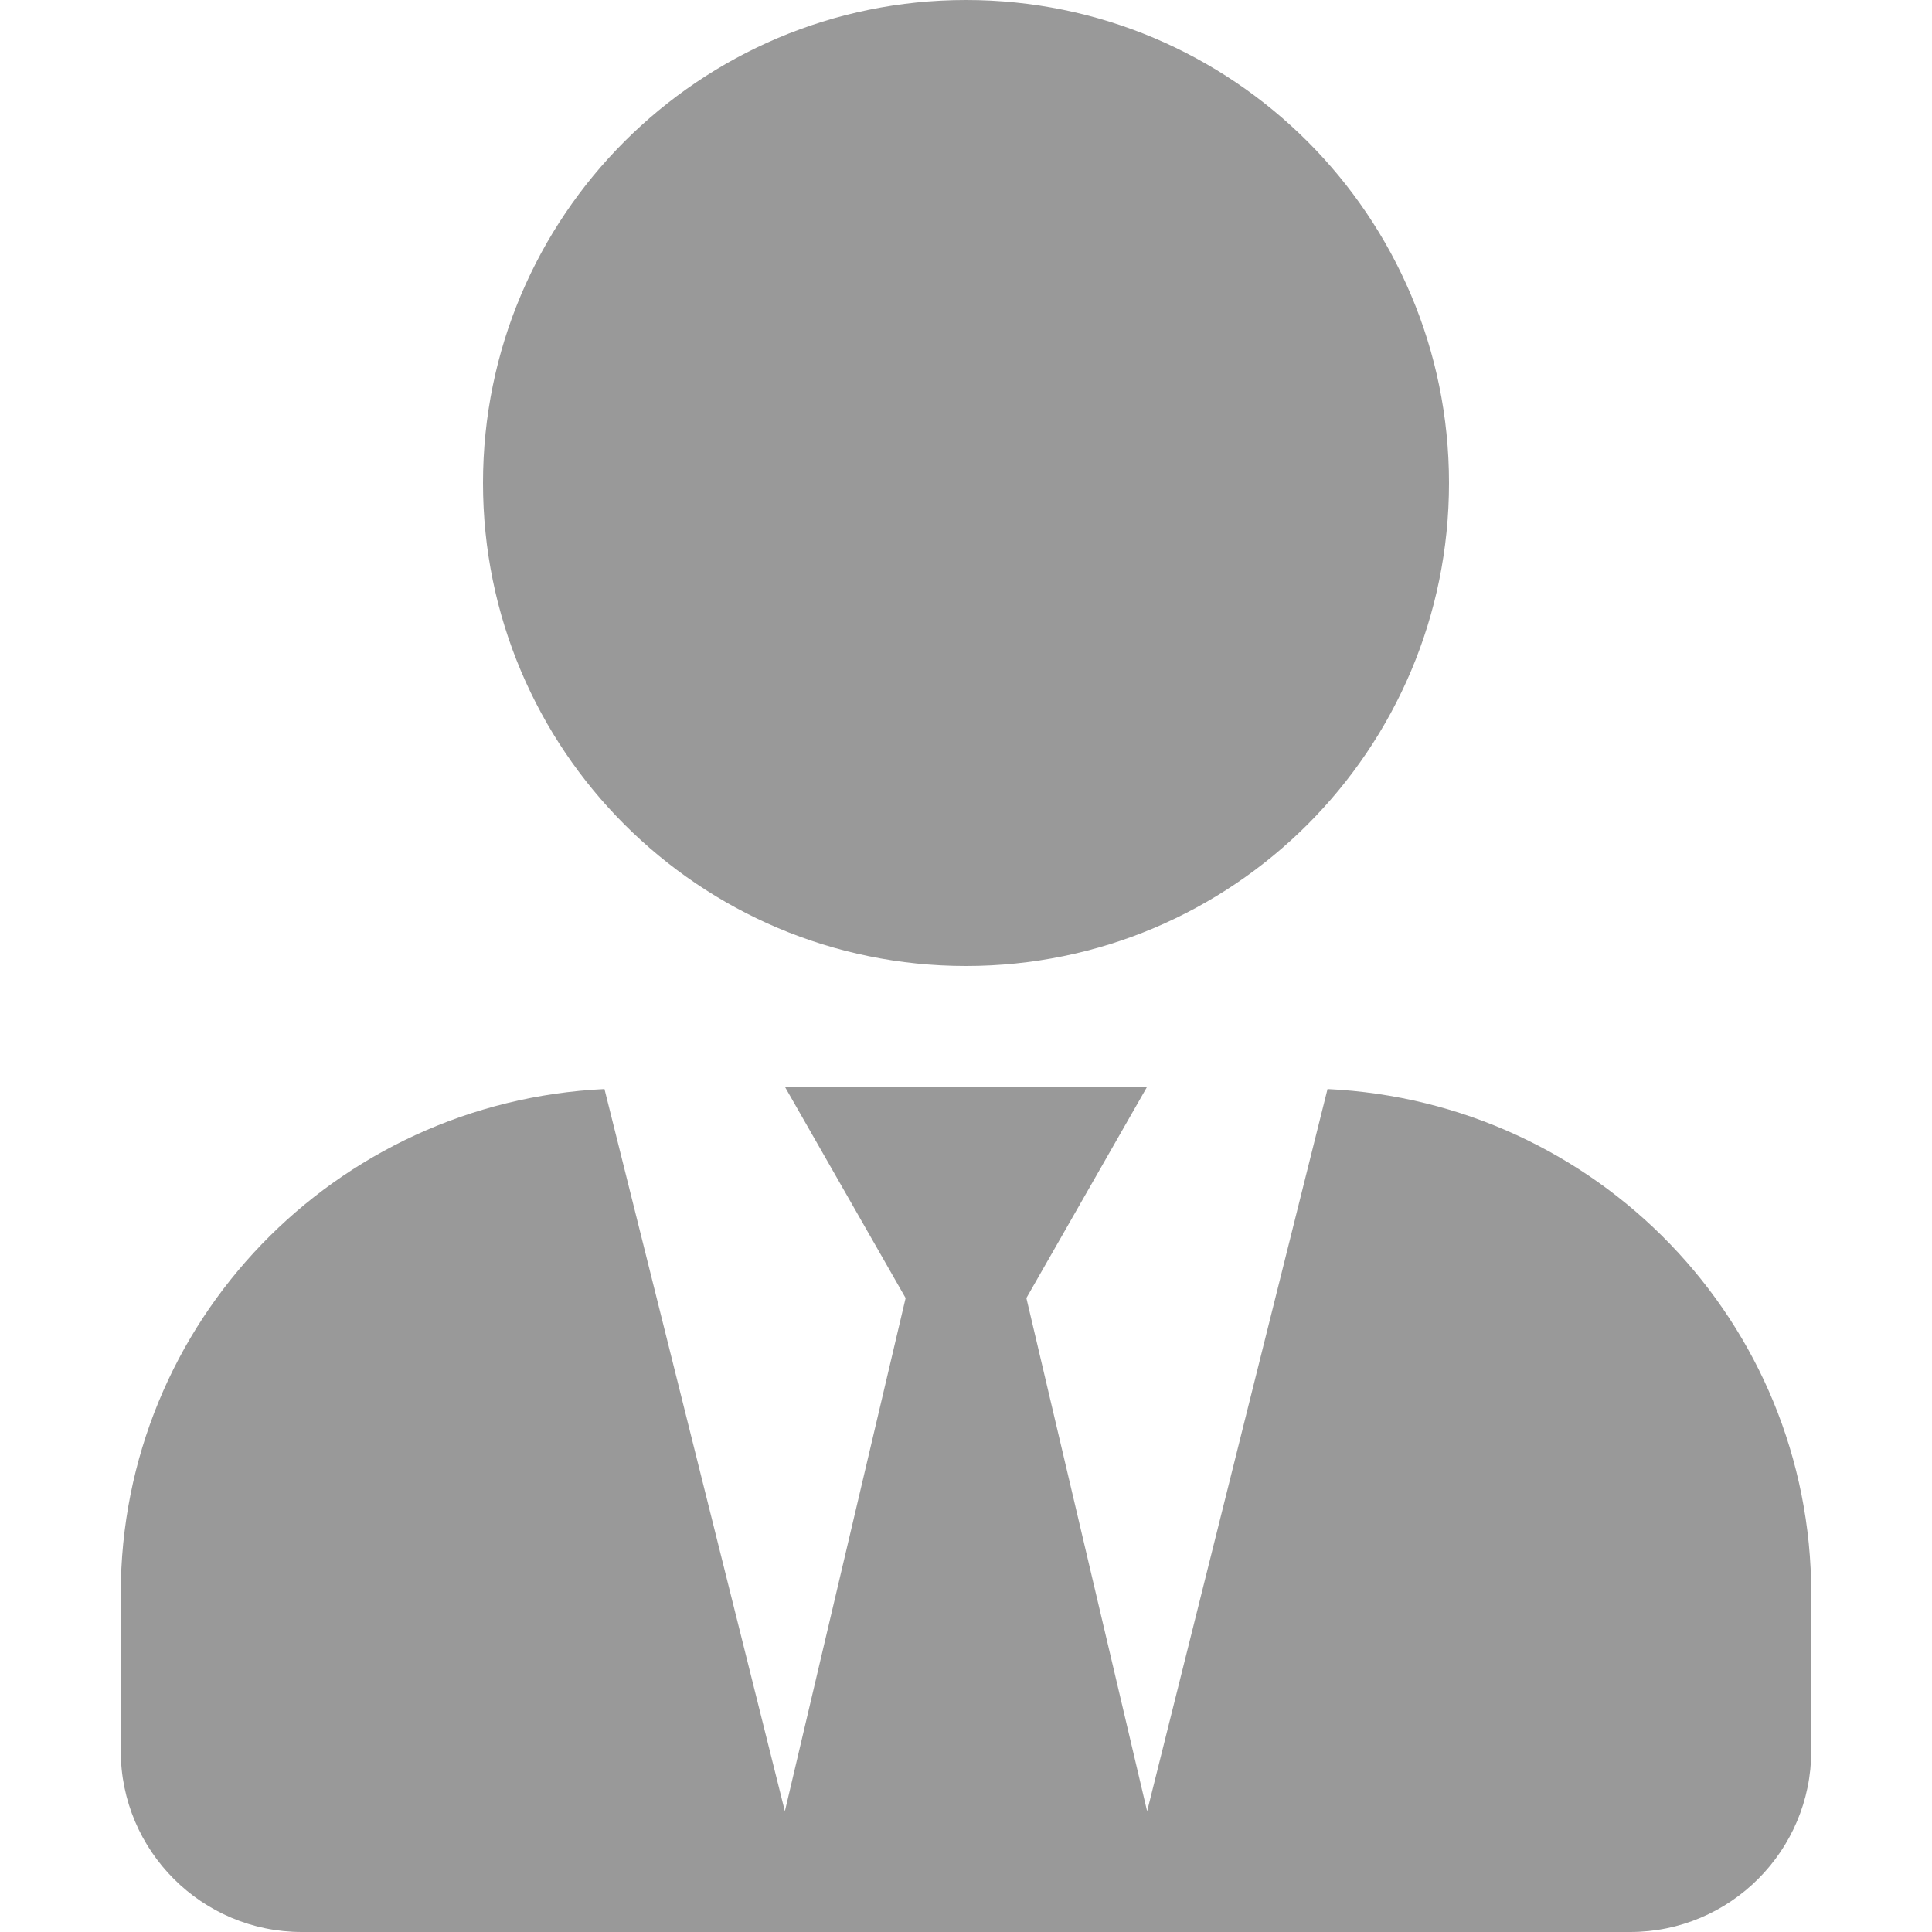
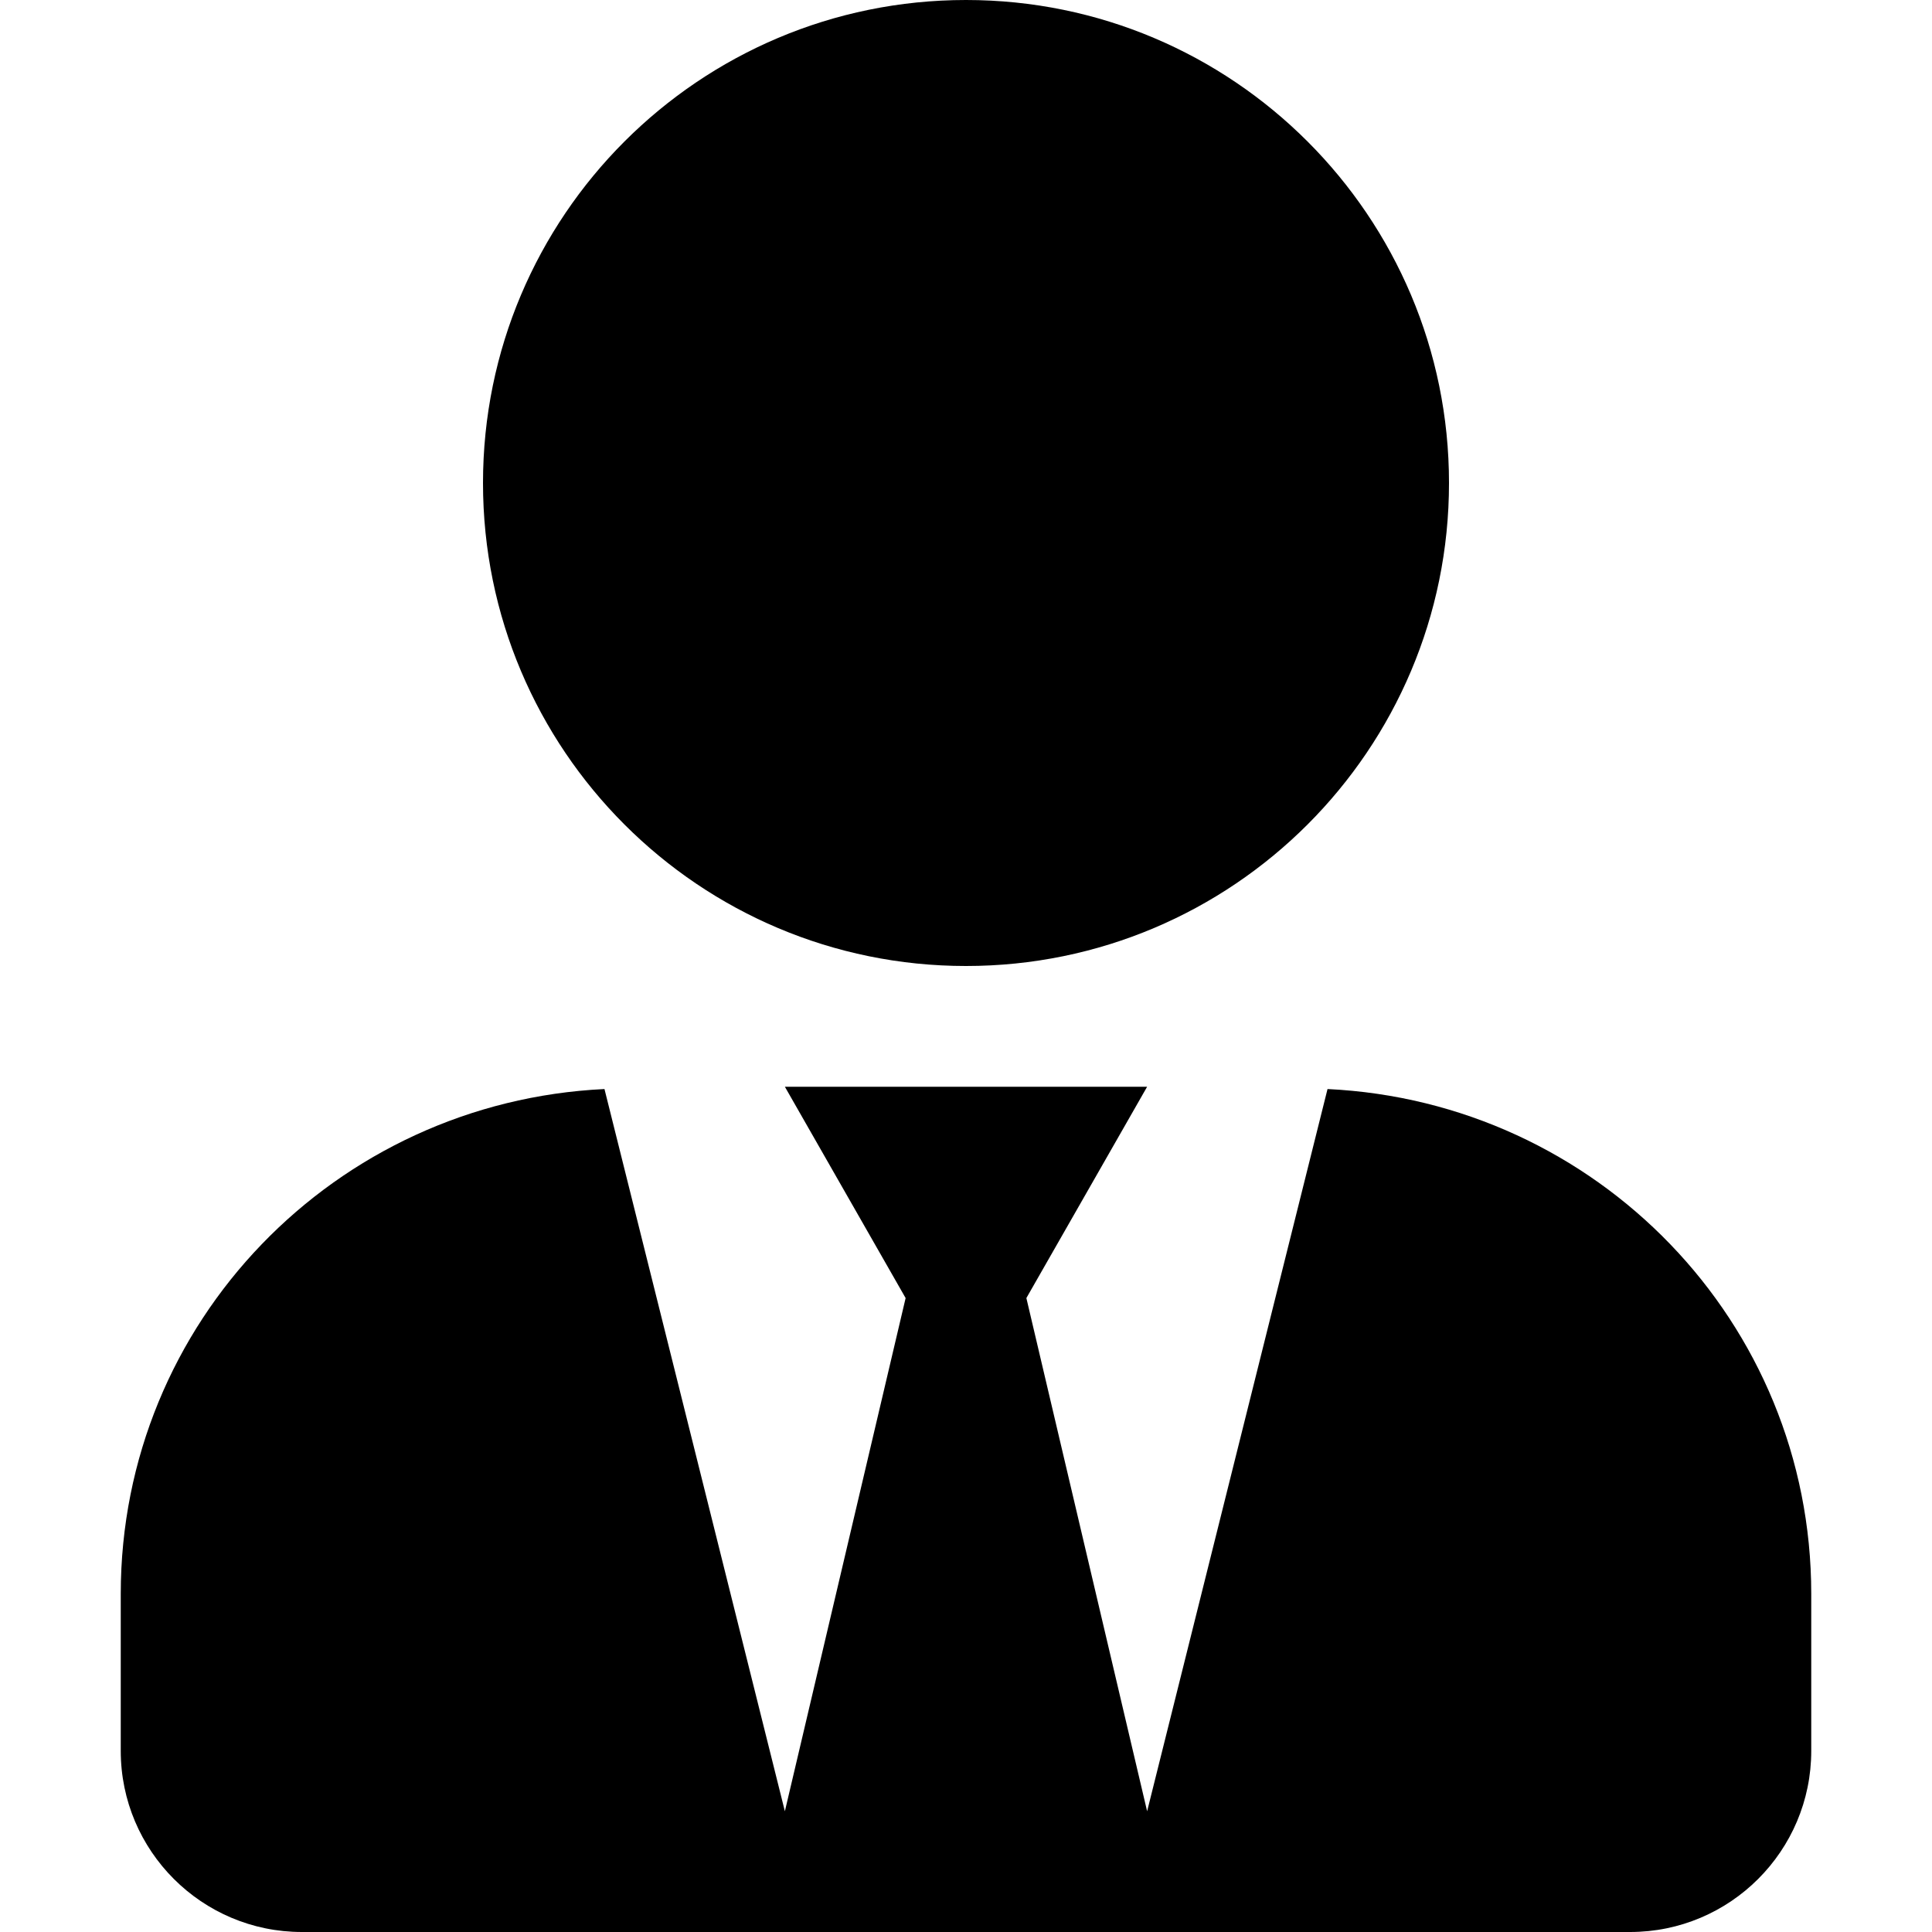
<svg xmlns="http://www.w3.org/2000/svg" id="agents" width="16" height="16" viewBox="0 0 16 16" fill="currentColor">
-   <path opacity="0.4" d="M8 8C10.209 8 12 6.209 12 4C12 1.791 10.209 0 8 0C5.791 0 4 1.791 4 4C4 6.209 5.791 8 8 8ZM10.994 9.019L9.5 15L8.5 10.75L9.5 9H6.5L7.5 10.75L6.5 15L5.006 9.019C2.778 9.125 1 10.947 1 13.2V14.5C1 15.328 1.672 16 2.5 16H13.5C14.328 16 15 15.328 15 14.5V13.2C15 10.947 13.222 9.125 10.994 9.019Z" />
+   <path d="M8 8C10.209 8 12 6.209 12 4C12 1.791 10.209 0 8 0C5.791 0 4 1.791 4 4C4 6.209 5.791 8 8 8ZM10.994 9.019L9.5 15L8.5 10.75L9.5 9H6.5L7.5 10.75L6.5 15L5.006 9.019C2.778 9.125 1 10.947 1 13.2V14.5C1 15.328 1.672 16 2.5 16H13.5C14.328 16 15 15.328 15 14.5V13.2C15 10.947 13.222 9.125 10.994 9.019Z" />
</svg>
